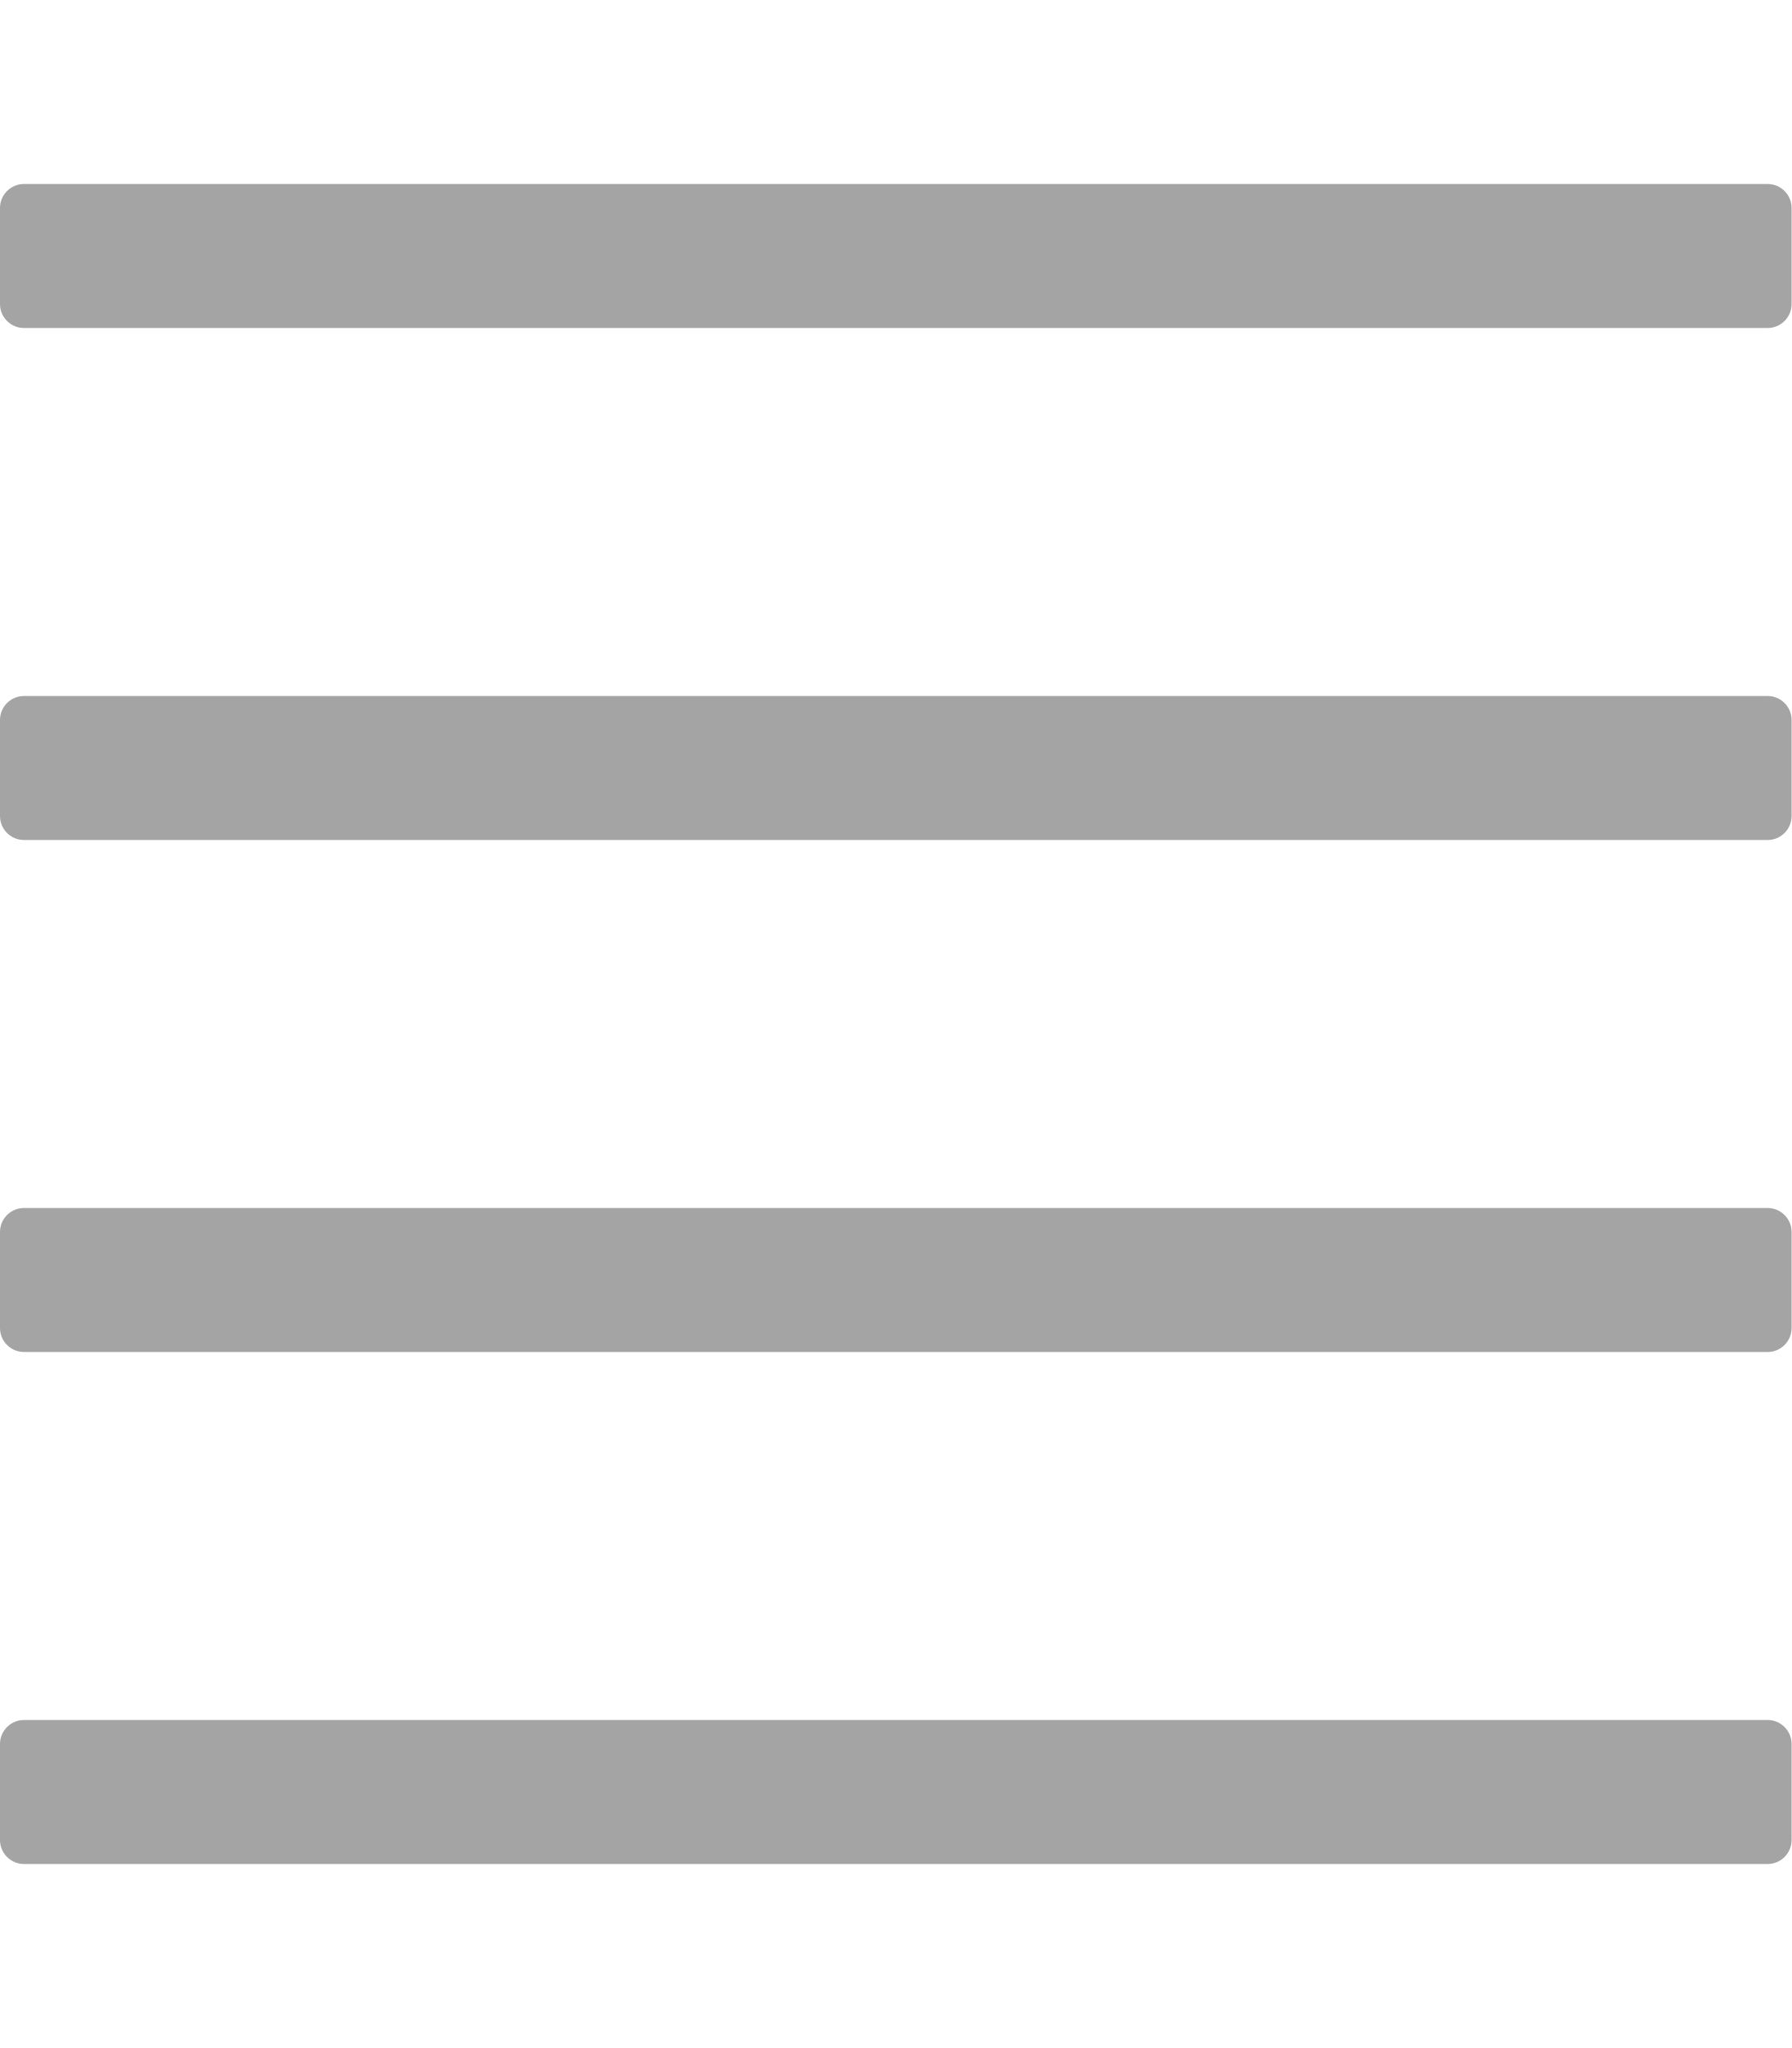
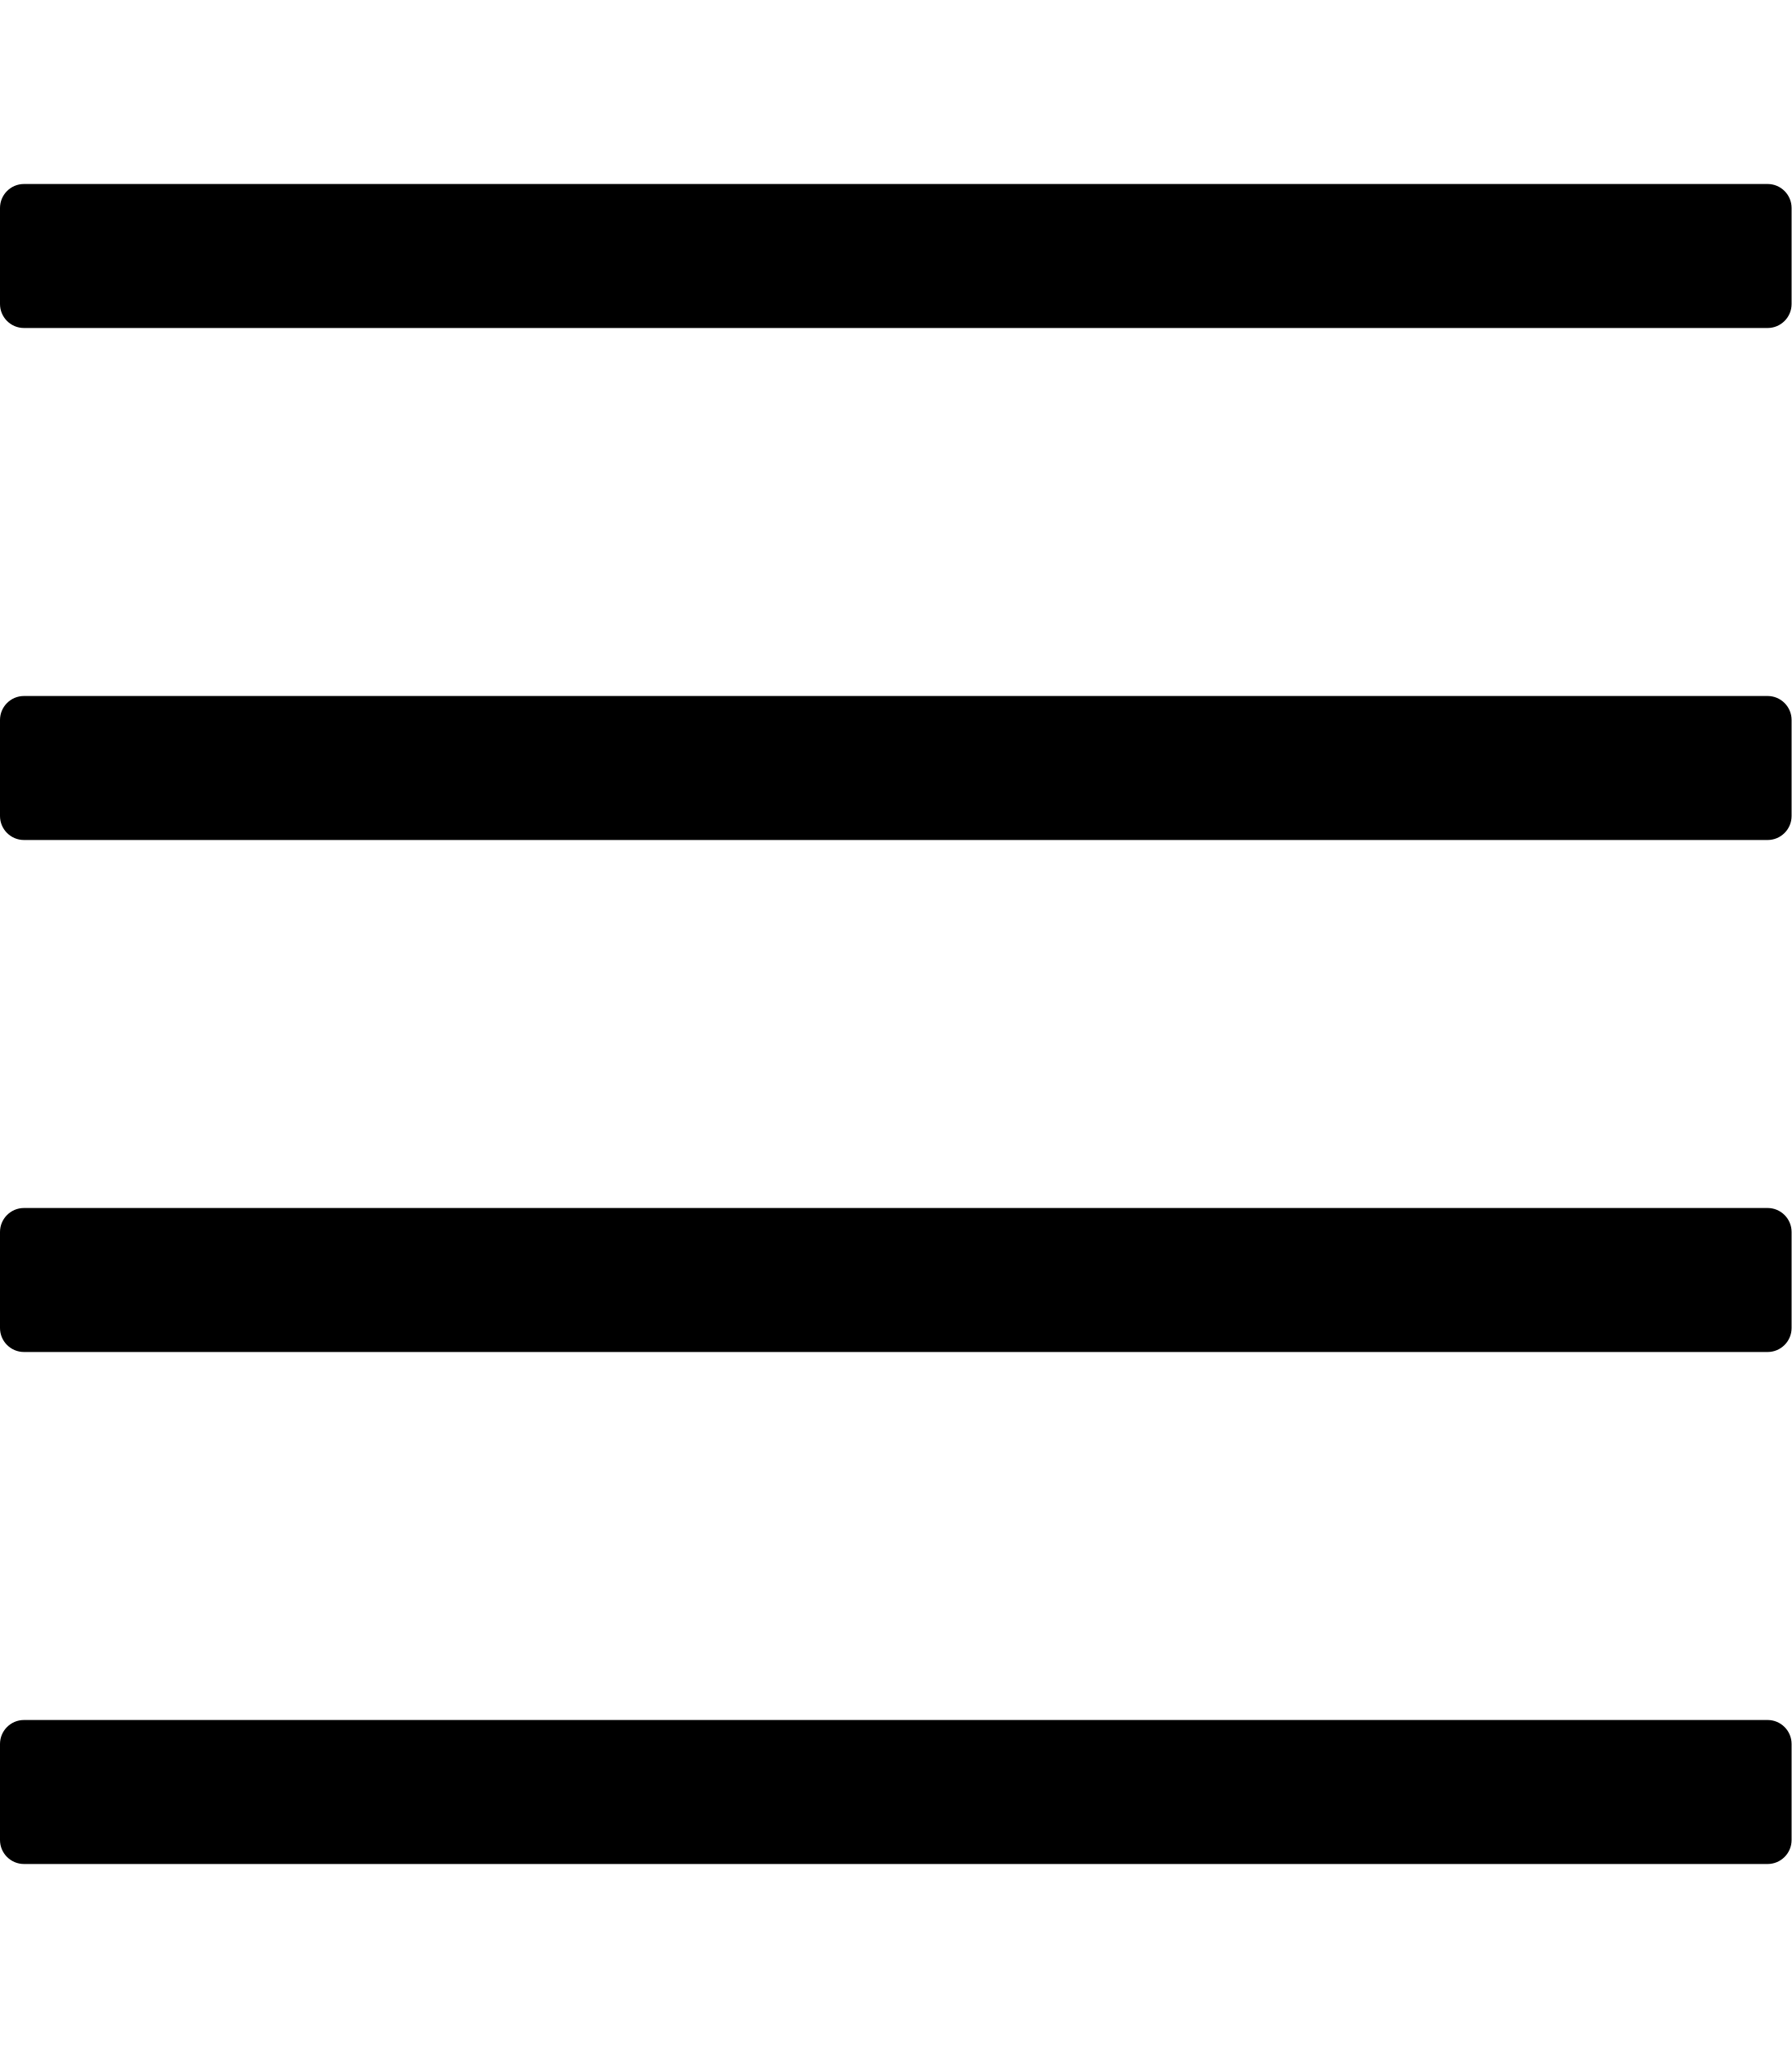
<svg xmlns="http://www.w3.org/2000/svg" aria-hidden="true" focusable="false" data-prefix="fal" data-icon="align-justify" role="img" viewBox="0 0 448 512" class="svg-inline--fa fa-align-justify fa-w-14 fa-9x">
-   <path fill="#a4a4a4" d="M0 76V52a6 6 0 0 1 6-6h436a6 6 0 0 1 6 6v24a6 6 0 0 1-6 6H6a6 6 0 0 1-6-6zm6 134h436a6 6 0 0 0 6-6v-24a6 6 0 0 0-6-6H6a6 6 0 0 0-6 6v24a6 6 0 0 0 6 6zm0 256h436a6 6 0 0 0 6-6v-24a6 6 0 0 0-6-6H6a6 6 0 0 0-6 6v24a6 6 0 0 0 6 6zm0-128h436a6 6 0 0 0 6-6v-24a6 6 0 0 0-6-6H6a6 6 0 0 0-6 6v24a6 6 0 0 0 6 6z" class="" />
+   <path fill="#000000" d="M0 76V52a6 6 0 0 1 6-6h436a6 6 0 0 1 6 6v24a6 6 0 0 1-6 6H6a6 6 0 0 1-6-6zm6 134h436a6 6 0 0 0 6-6v-24a6 6 0 0 0-6-6H6a6 6 0 0 0-6 6v24a6 6 0 0 0 6 6zm0 256h436a6 6 0 0 0 6-6v-24a6 6 0 0 0-6-6H6a6 6 0 0 0-6 6v24a6 6 0 0 0 6 6zm0-128h436a6 6 0 0 0 6-6v-24a6 6 0 0 0-6-6H6a6 6 0 0 0-6 6v24a6 6 0 0 0 6 6z" class="" />
</svg>
